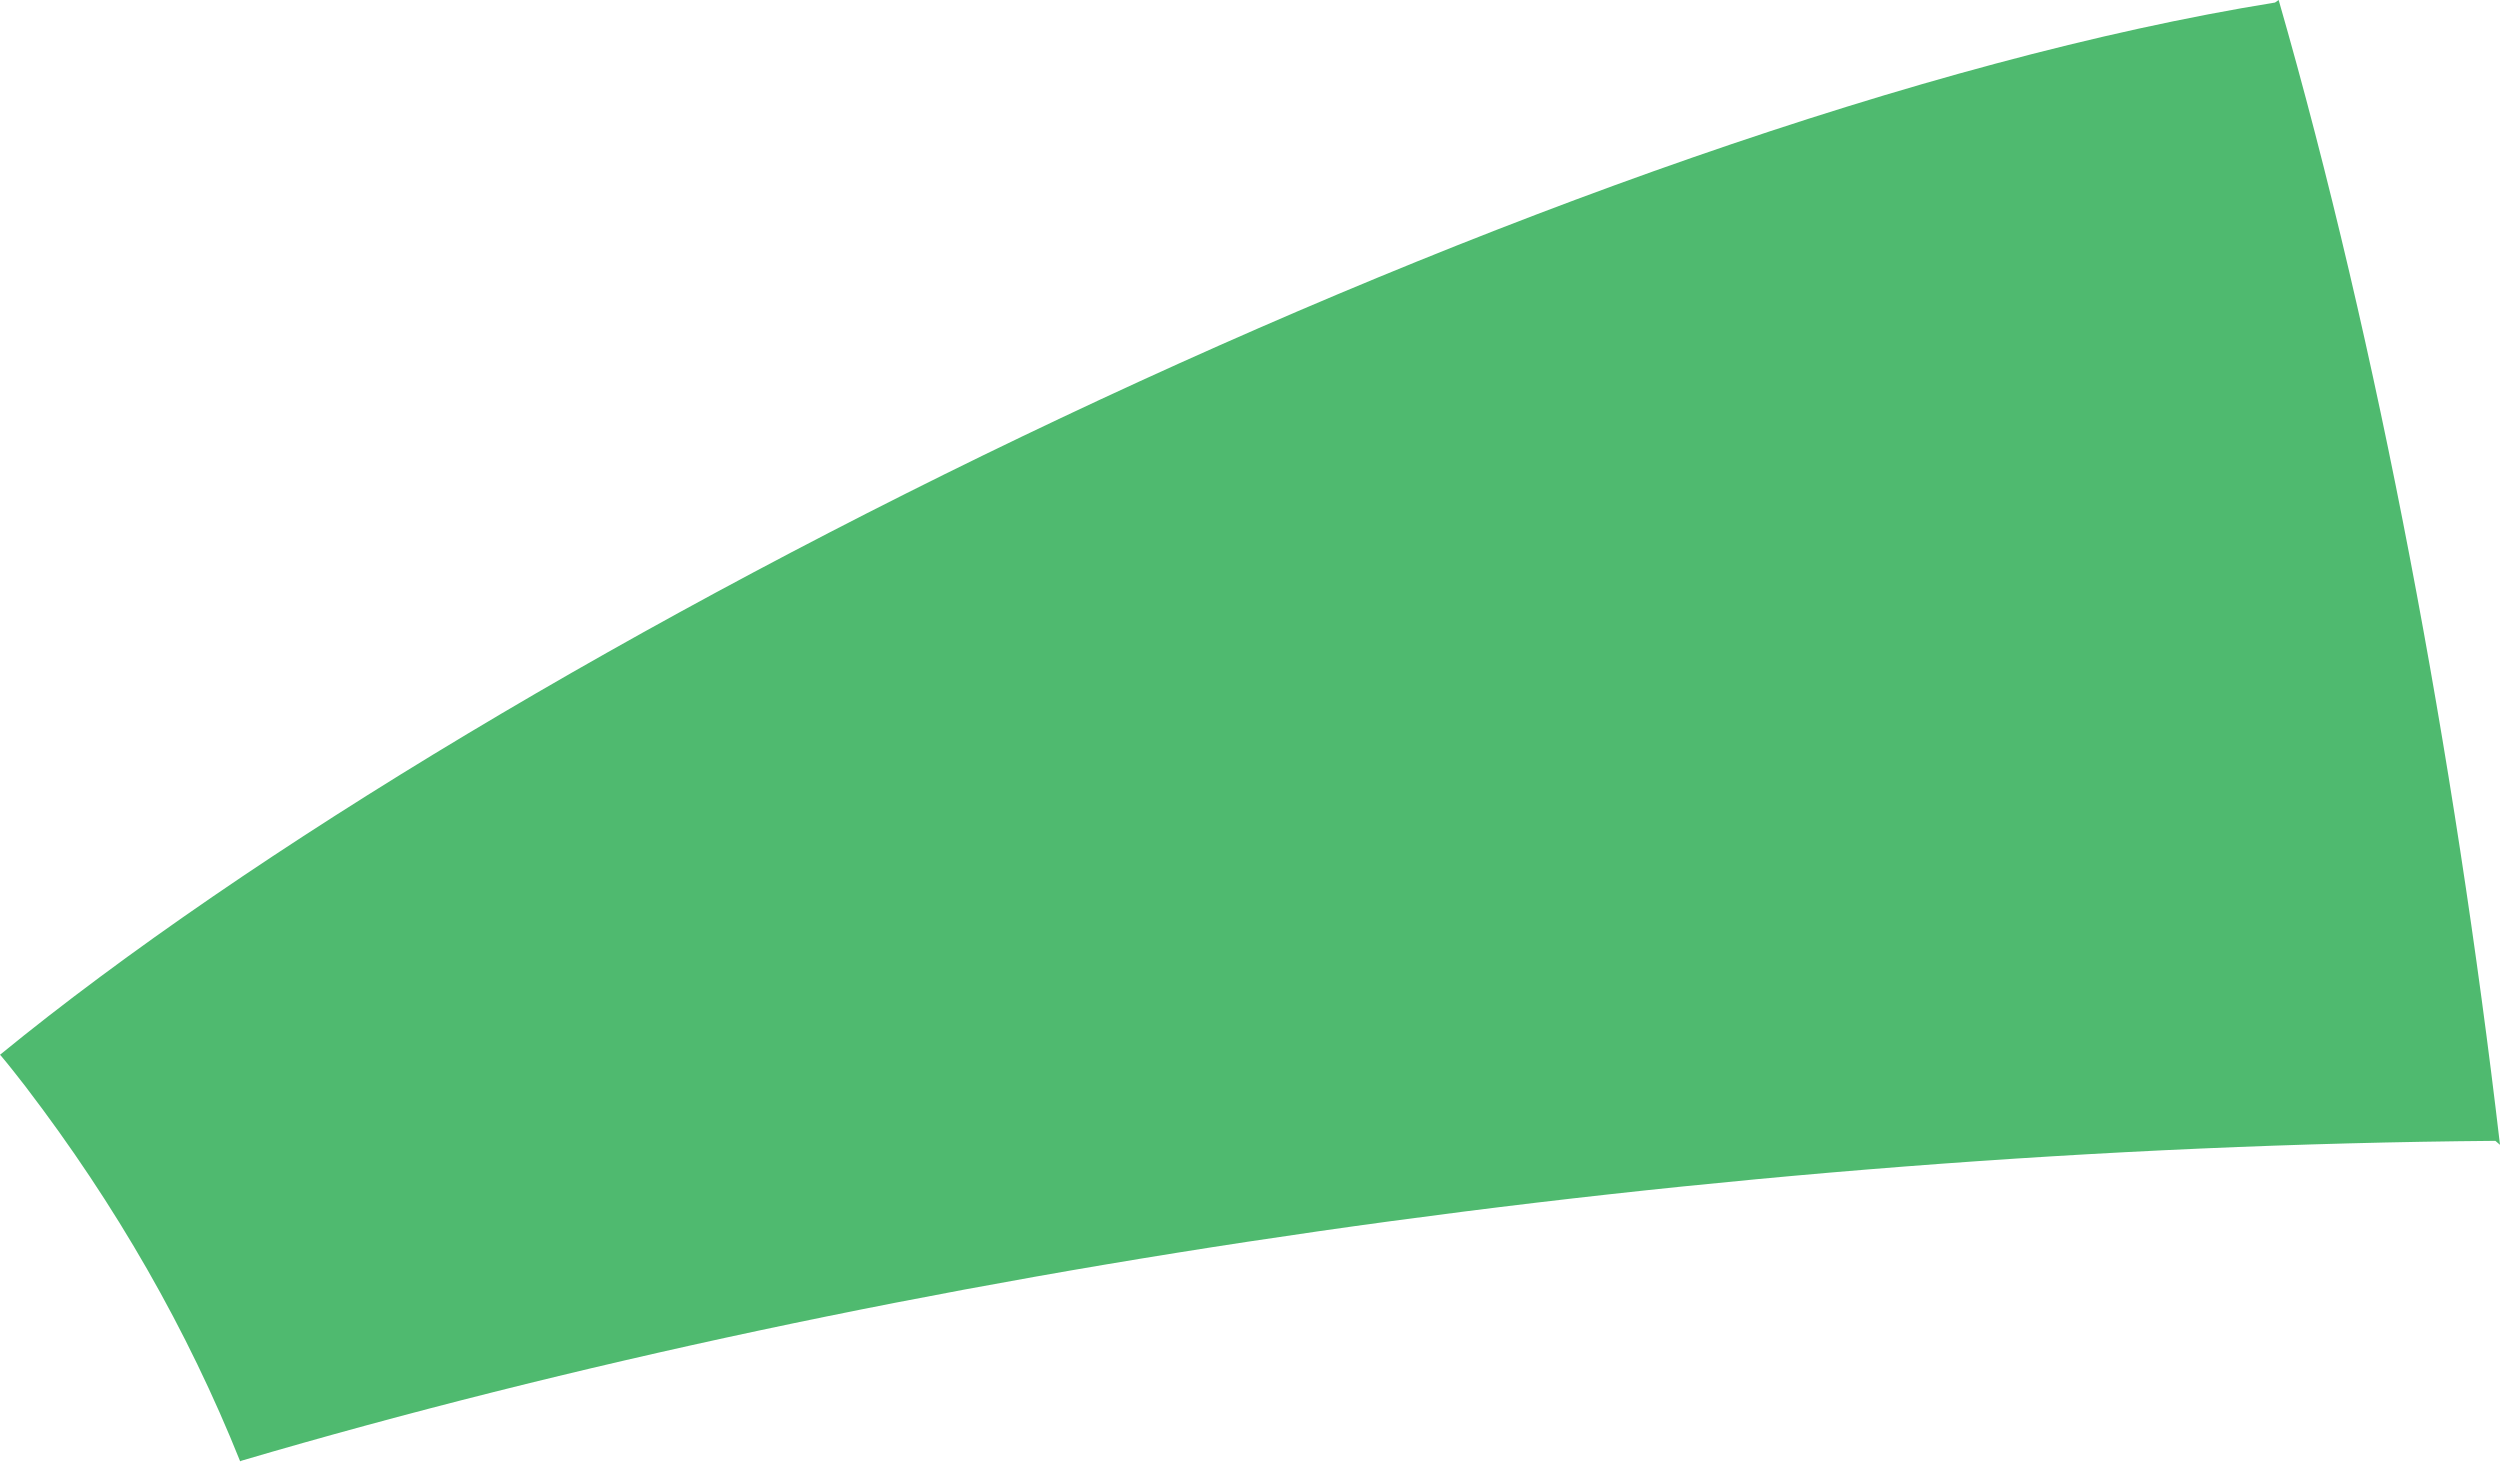
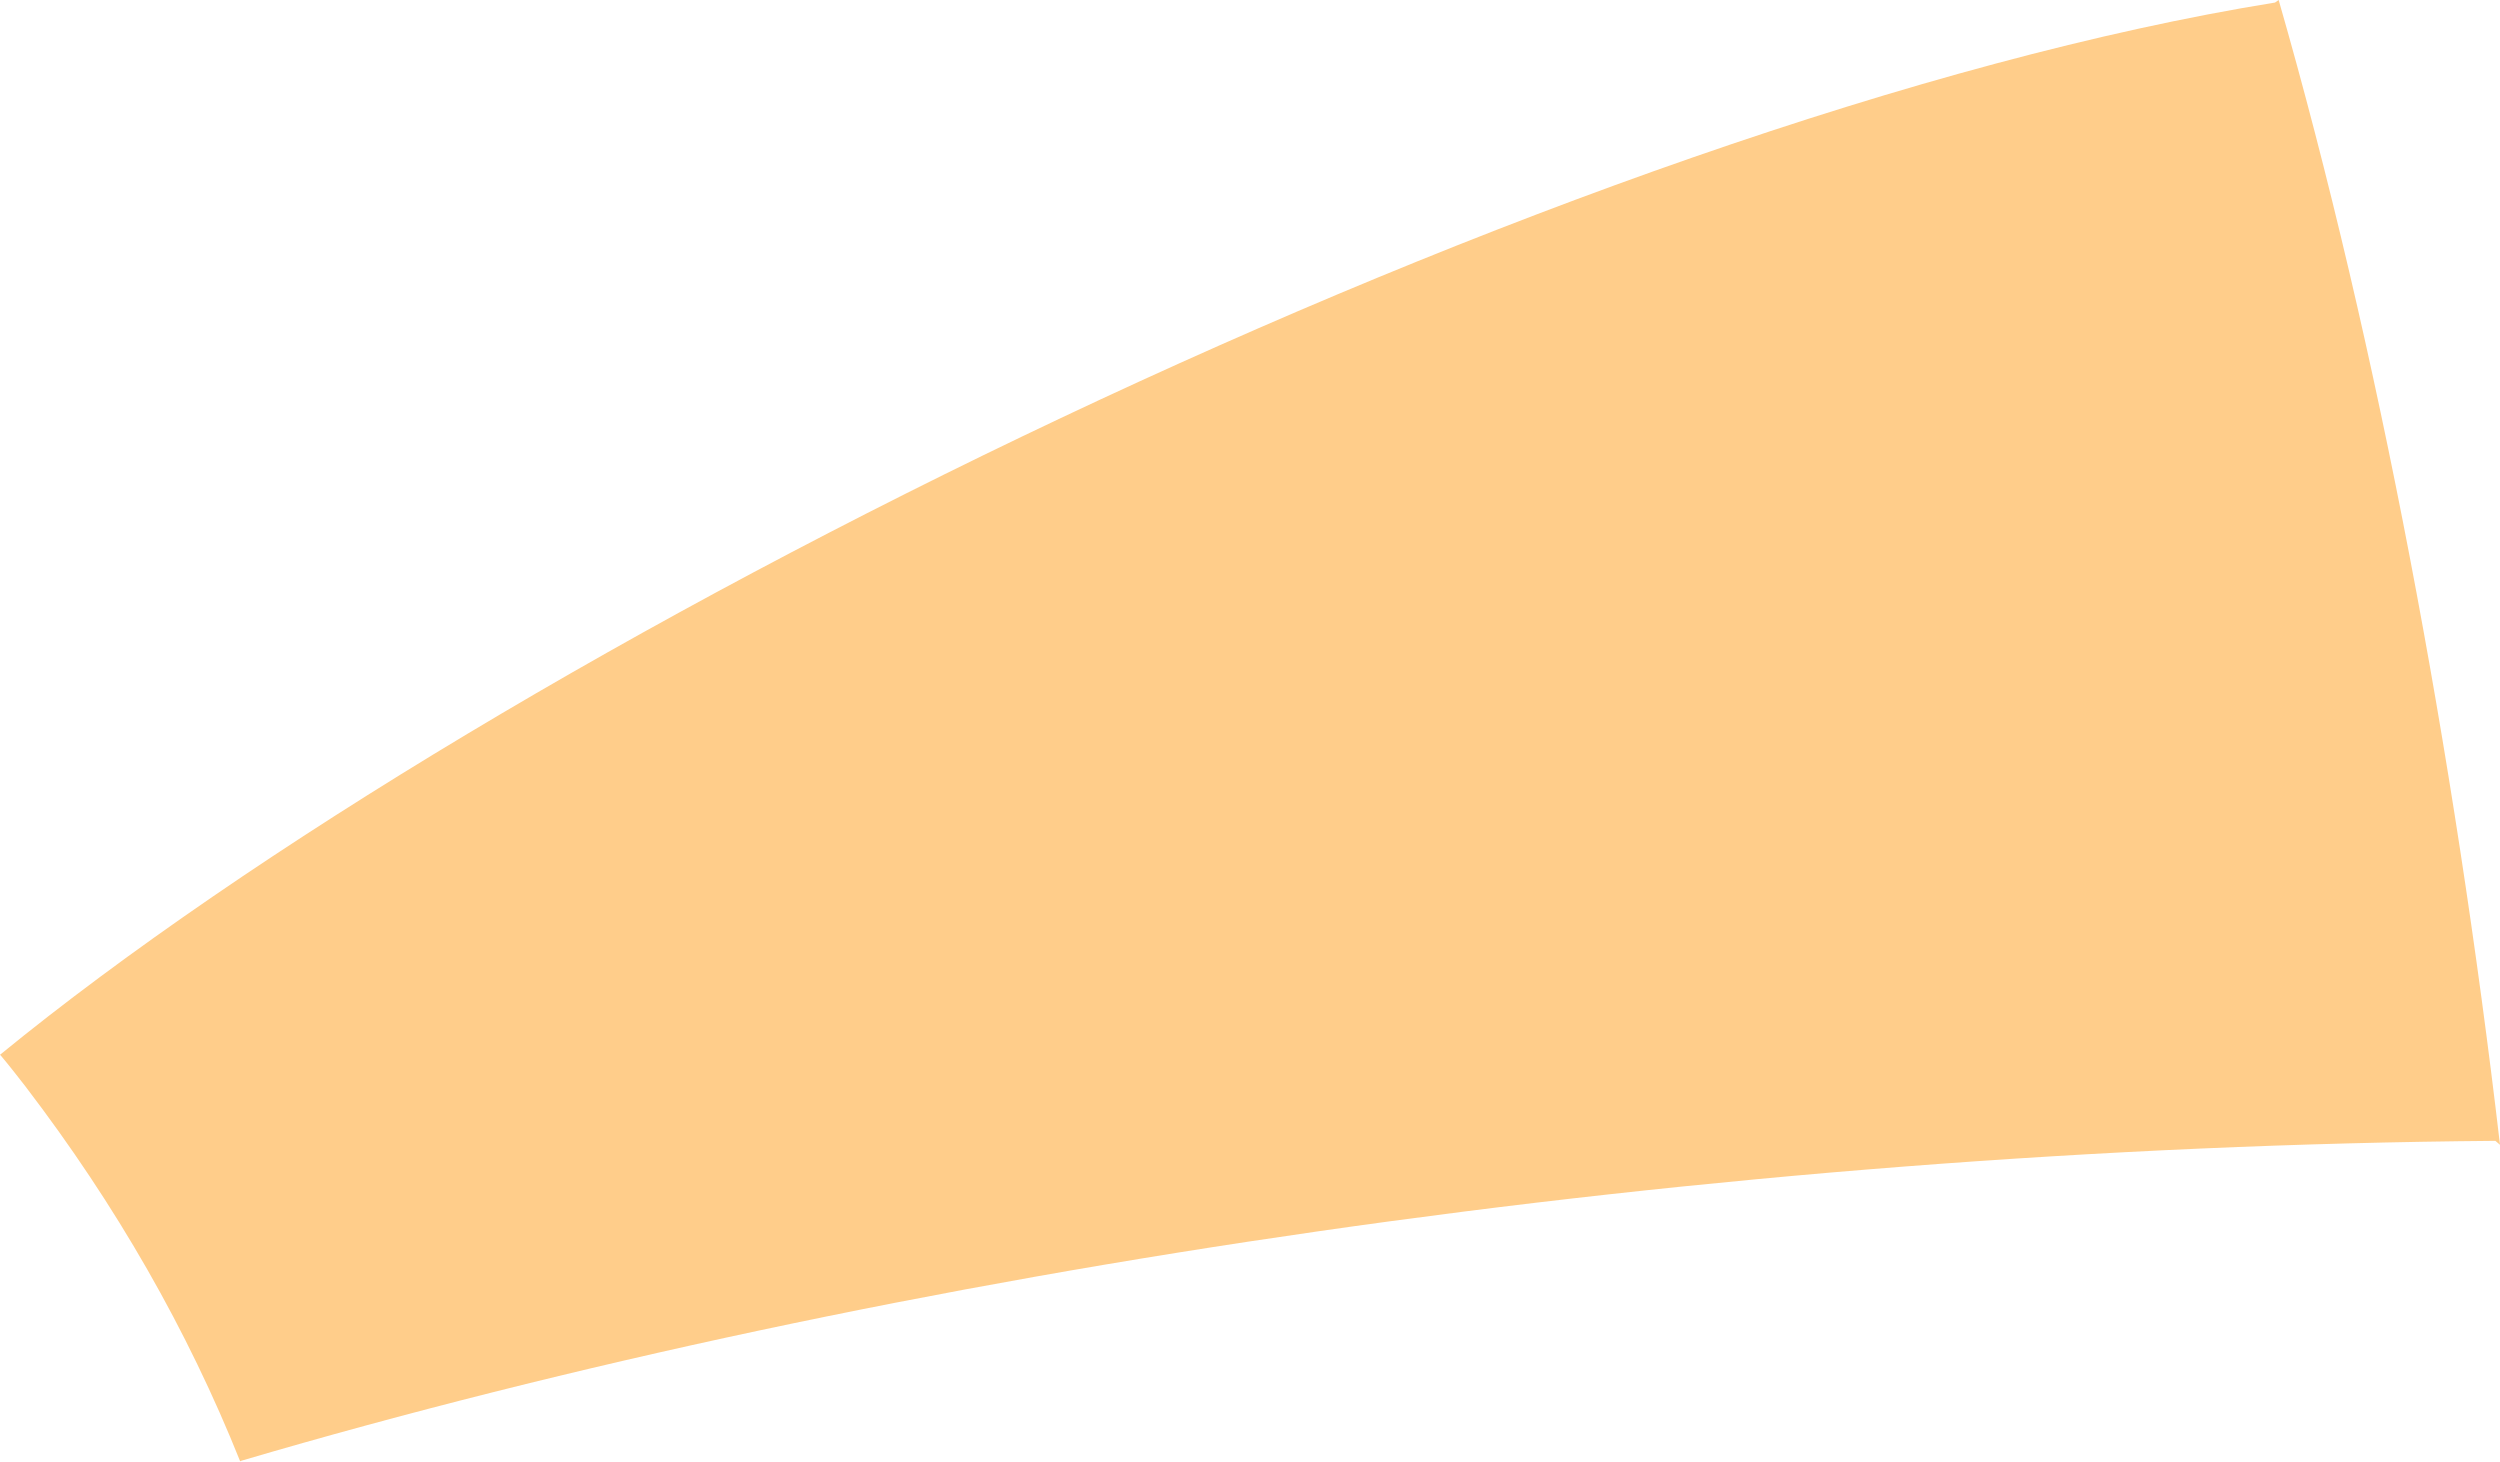
<svg xmlns="http://www.w3.org/2000/svg" version="1.1" id="Layer_1" x="0px" y="0px" width="15.688px" height="9.17px" viewBox="0 0 15.688 9.17" style="enable-background:new 0 0 15.688 9.17;" xml:space="preserve">
-   <path style="fill:#4FBA6F;" d="M1.507,9.17C1.178,8.348,0.73,7.564,0.16,6.818C0.11,6.754,0.06,6.689,0.006,6.625L0,6.619  c3.136-2.565,9.859-5.89,14.276-6.603L14.299,0c0.628,2.183,1.104,4.749,1.389,7.184l-0.029-0.025  C10.736,7.2,5.611,7.961,1.516,9.166L1.507,9.17z" />
+   <path style="fill:#FFCD8A;" d="M1.507,9.17C1.178,8.348,0.73,7.564,0.16,6.818C0.11,6.754,0.06,6.689,0.006,6.625L0,6.619  c3.136-2.565,9.859-5.89,14.276-6.603L14.299,0c0.628,2.183,1.104,4.749,1.389,7.184l-0.029-0.025  C10.736,7.2,5.611,7.961,1.516,9.166L1.507,9.17z" />
</svg>
